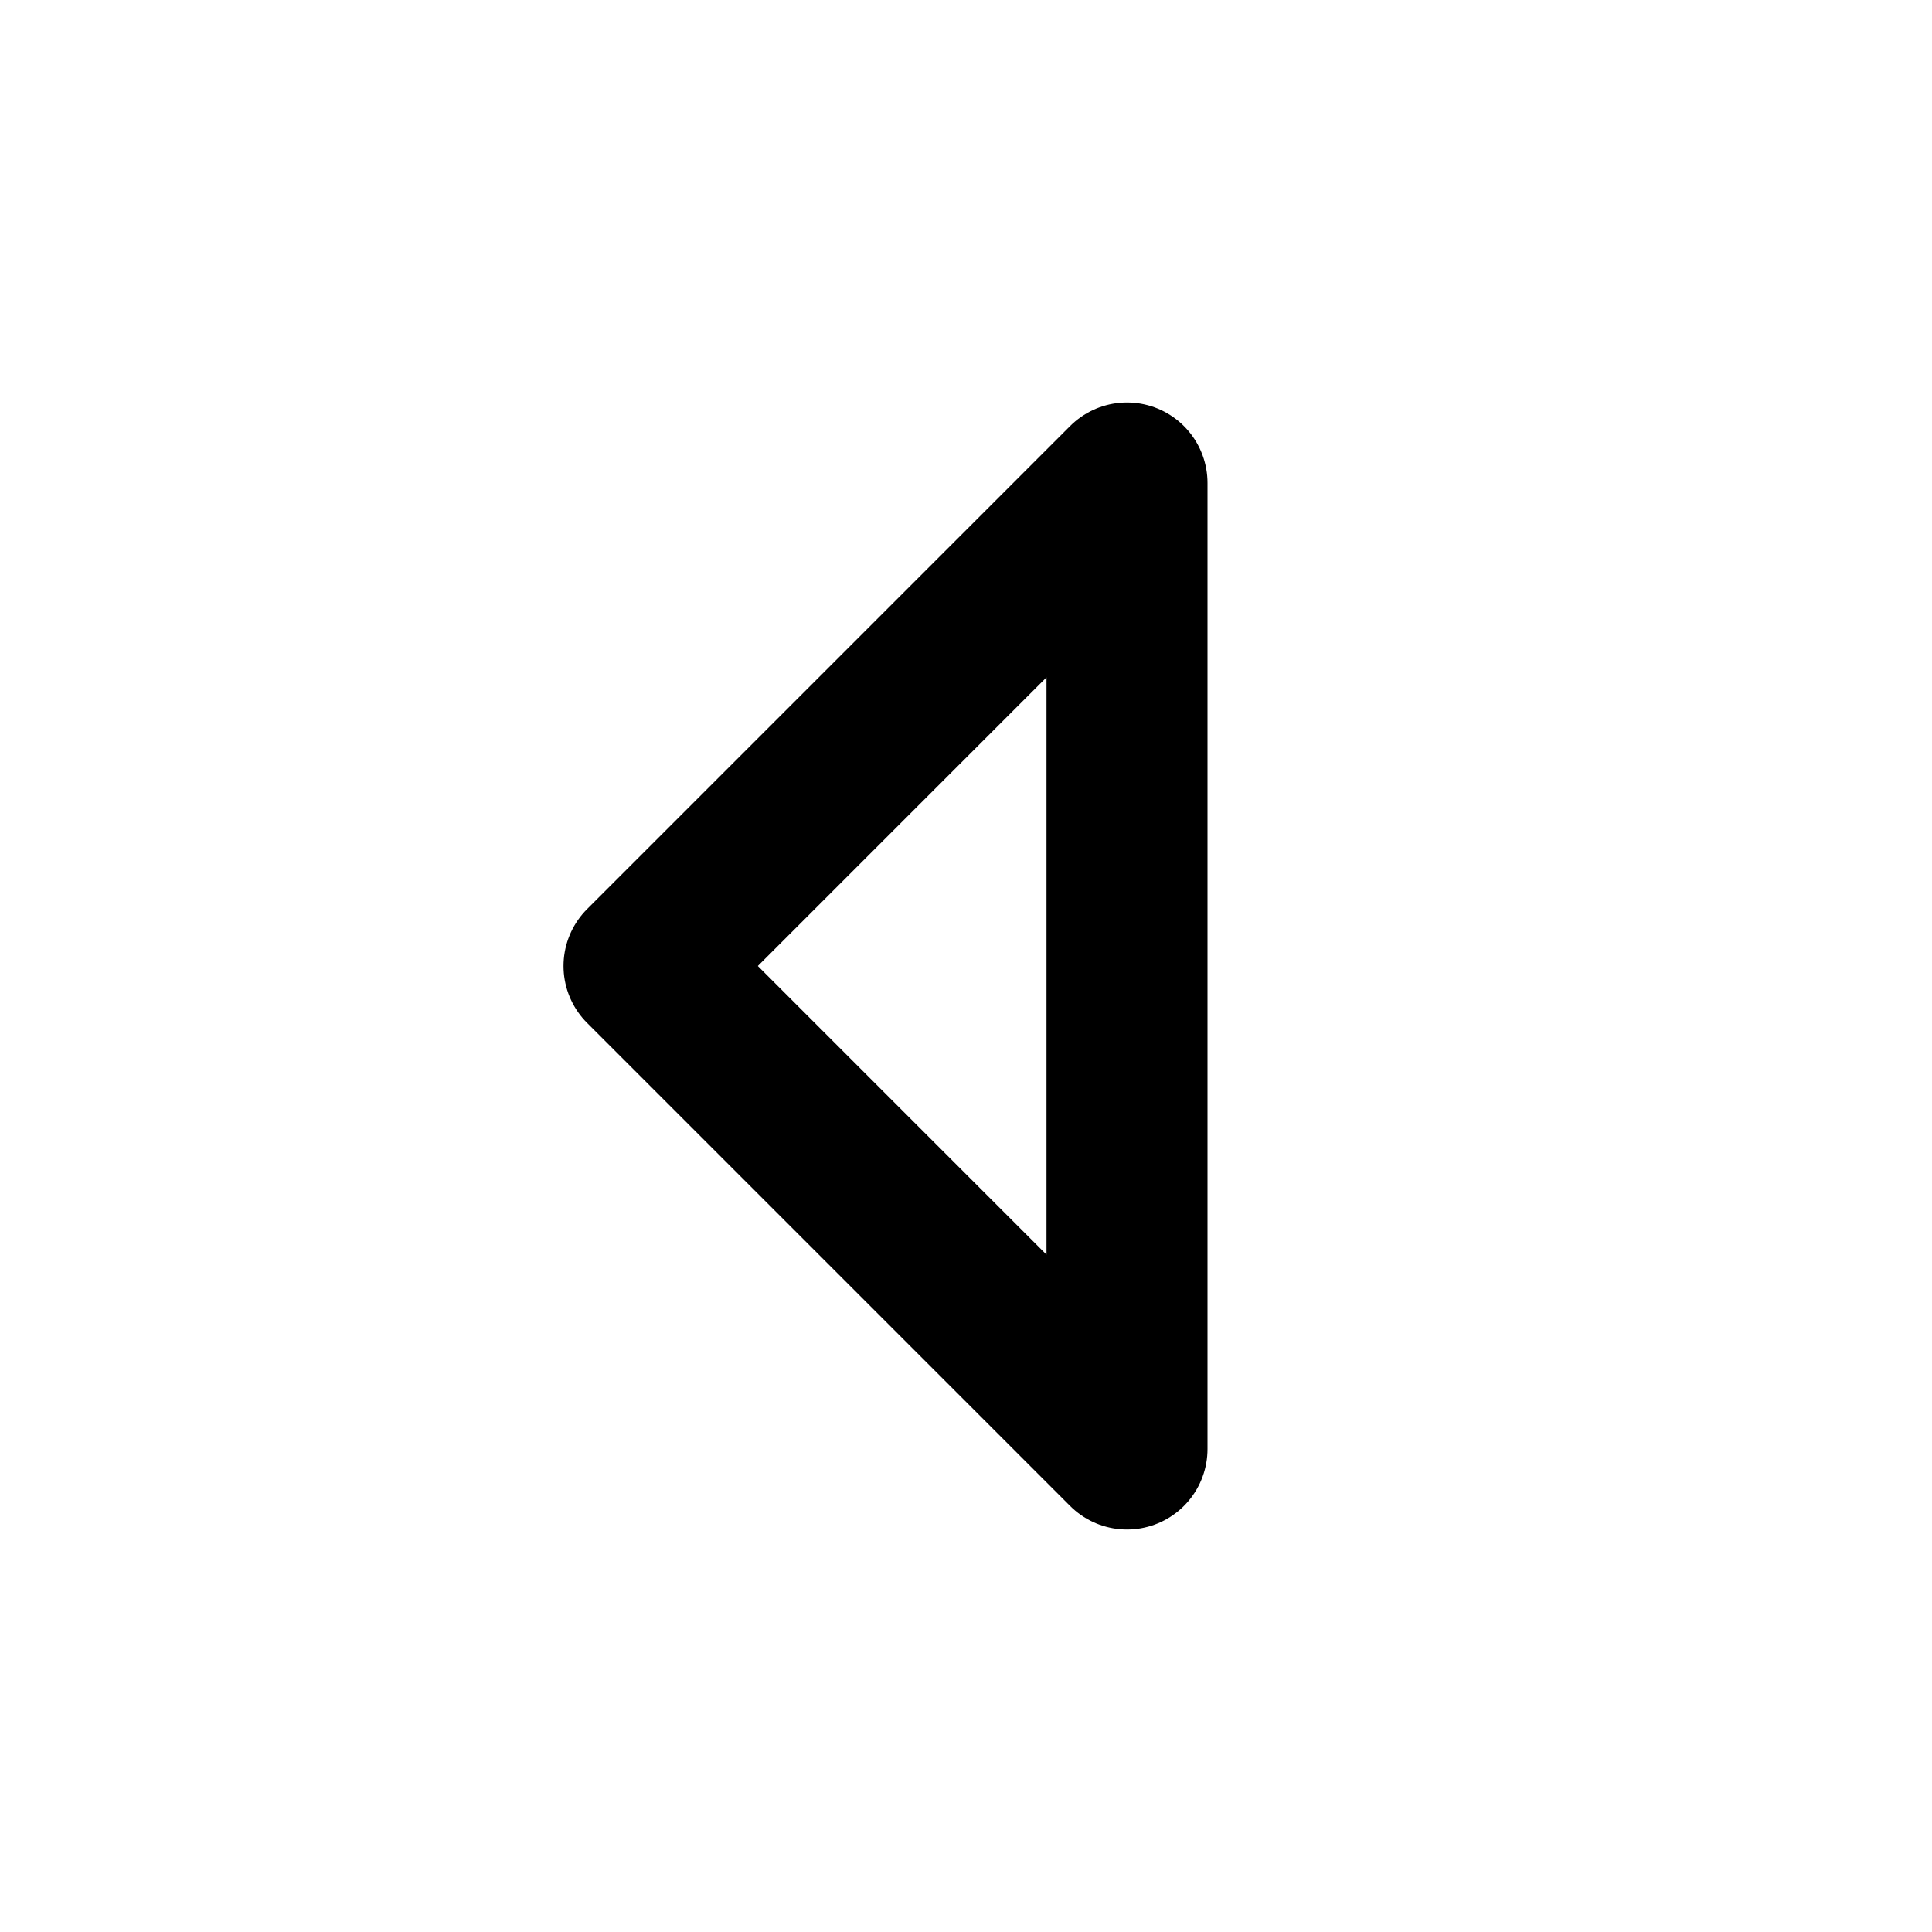
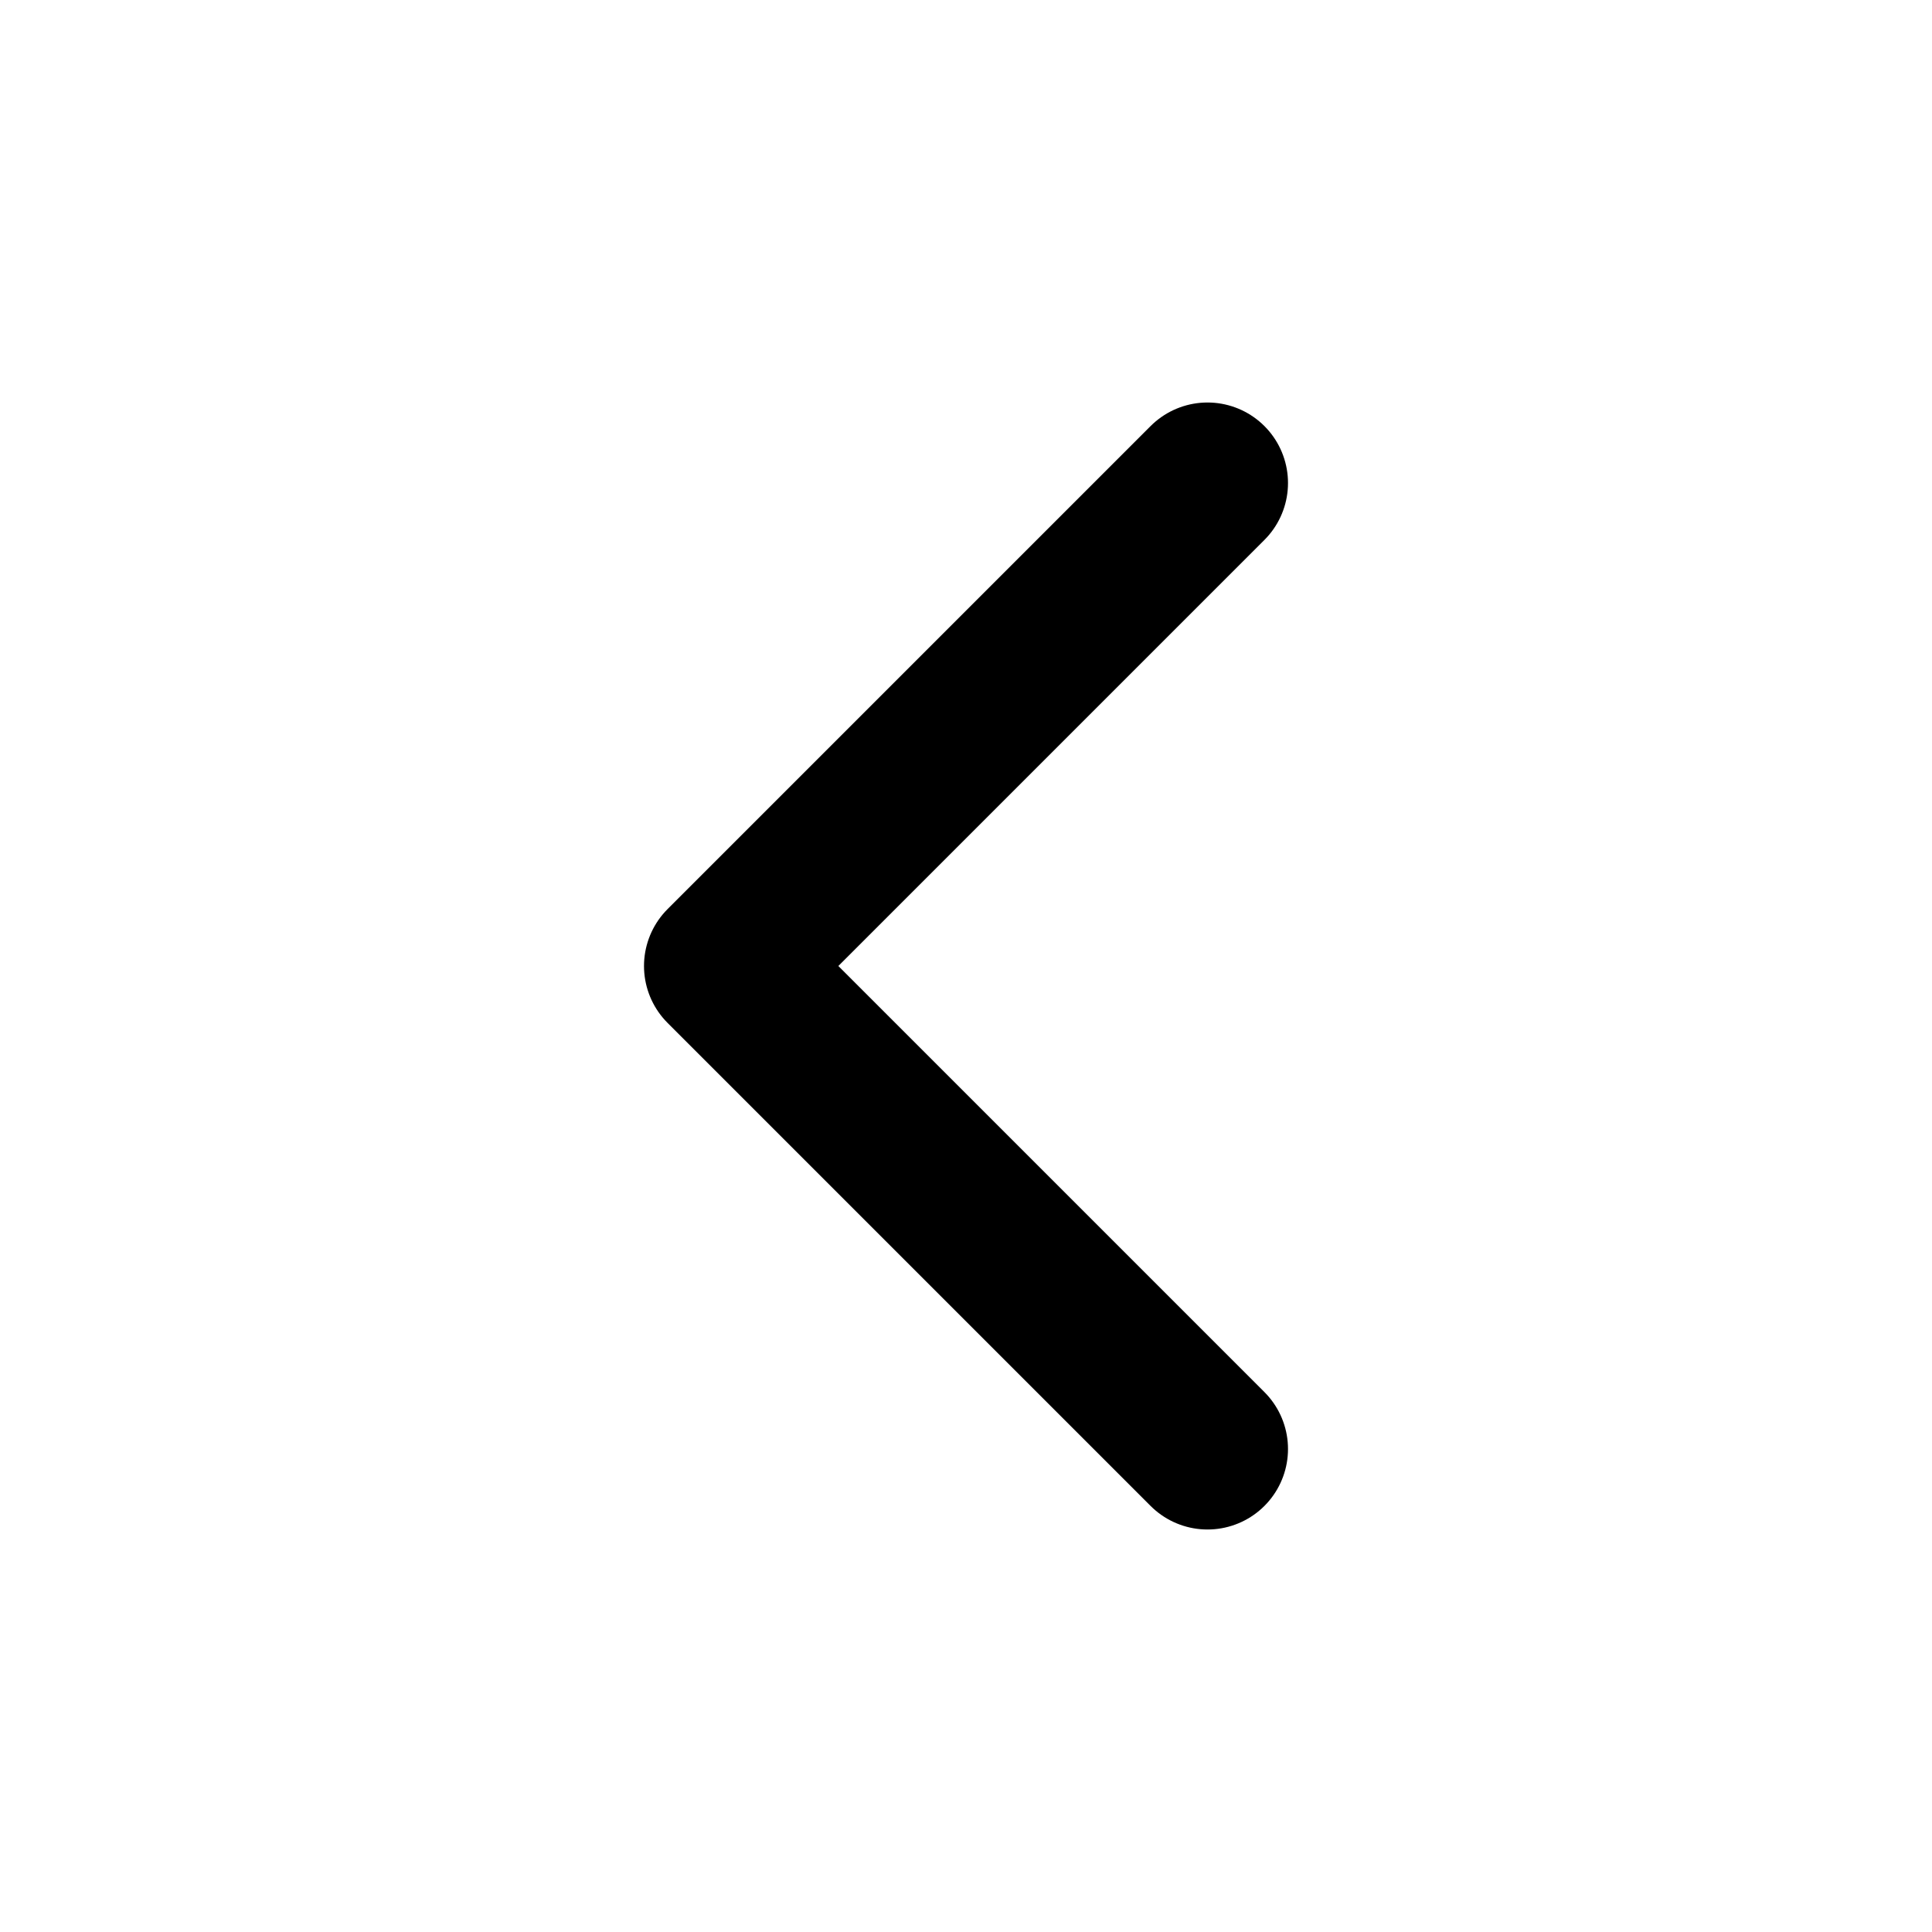
<svg xmlns="http://www.w3.org/2000/svg" width="1em" height="1em" viewBox="0 0 24 24">
  <path d="M0 0h24v24H0z" fill="none" />
-   <path fill="none" stroke="currentColor" stroke-linecap="round" stroke-linejoin="round" stroke-width="2" d="m14 6l-6 6l6 6z" />
+   <path fill="none" stroke="currentColor" stroke-linecap="round" stroke-linejoin="round" stroke-width="2" d="m15 18l-6-6l6-6" />
</svg>
